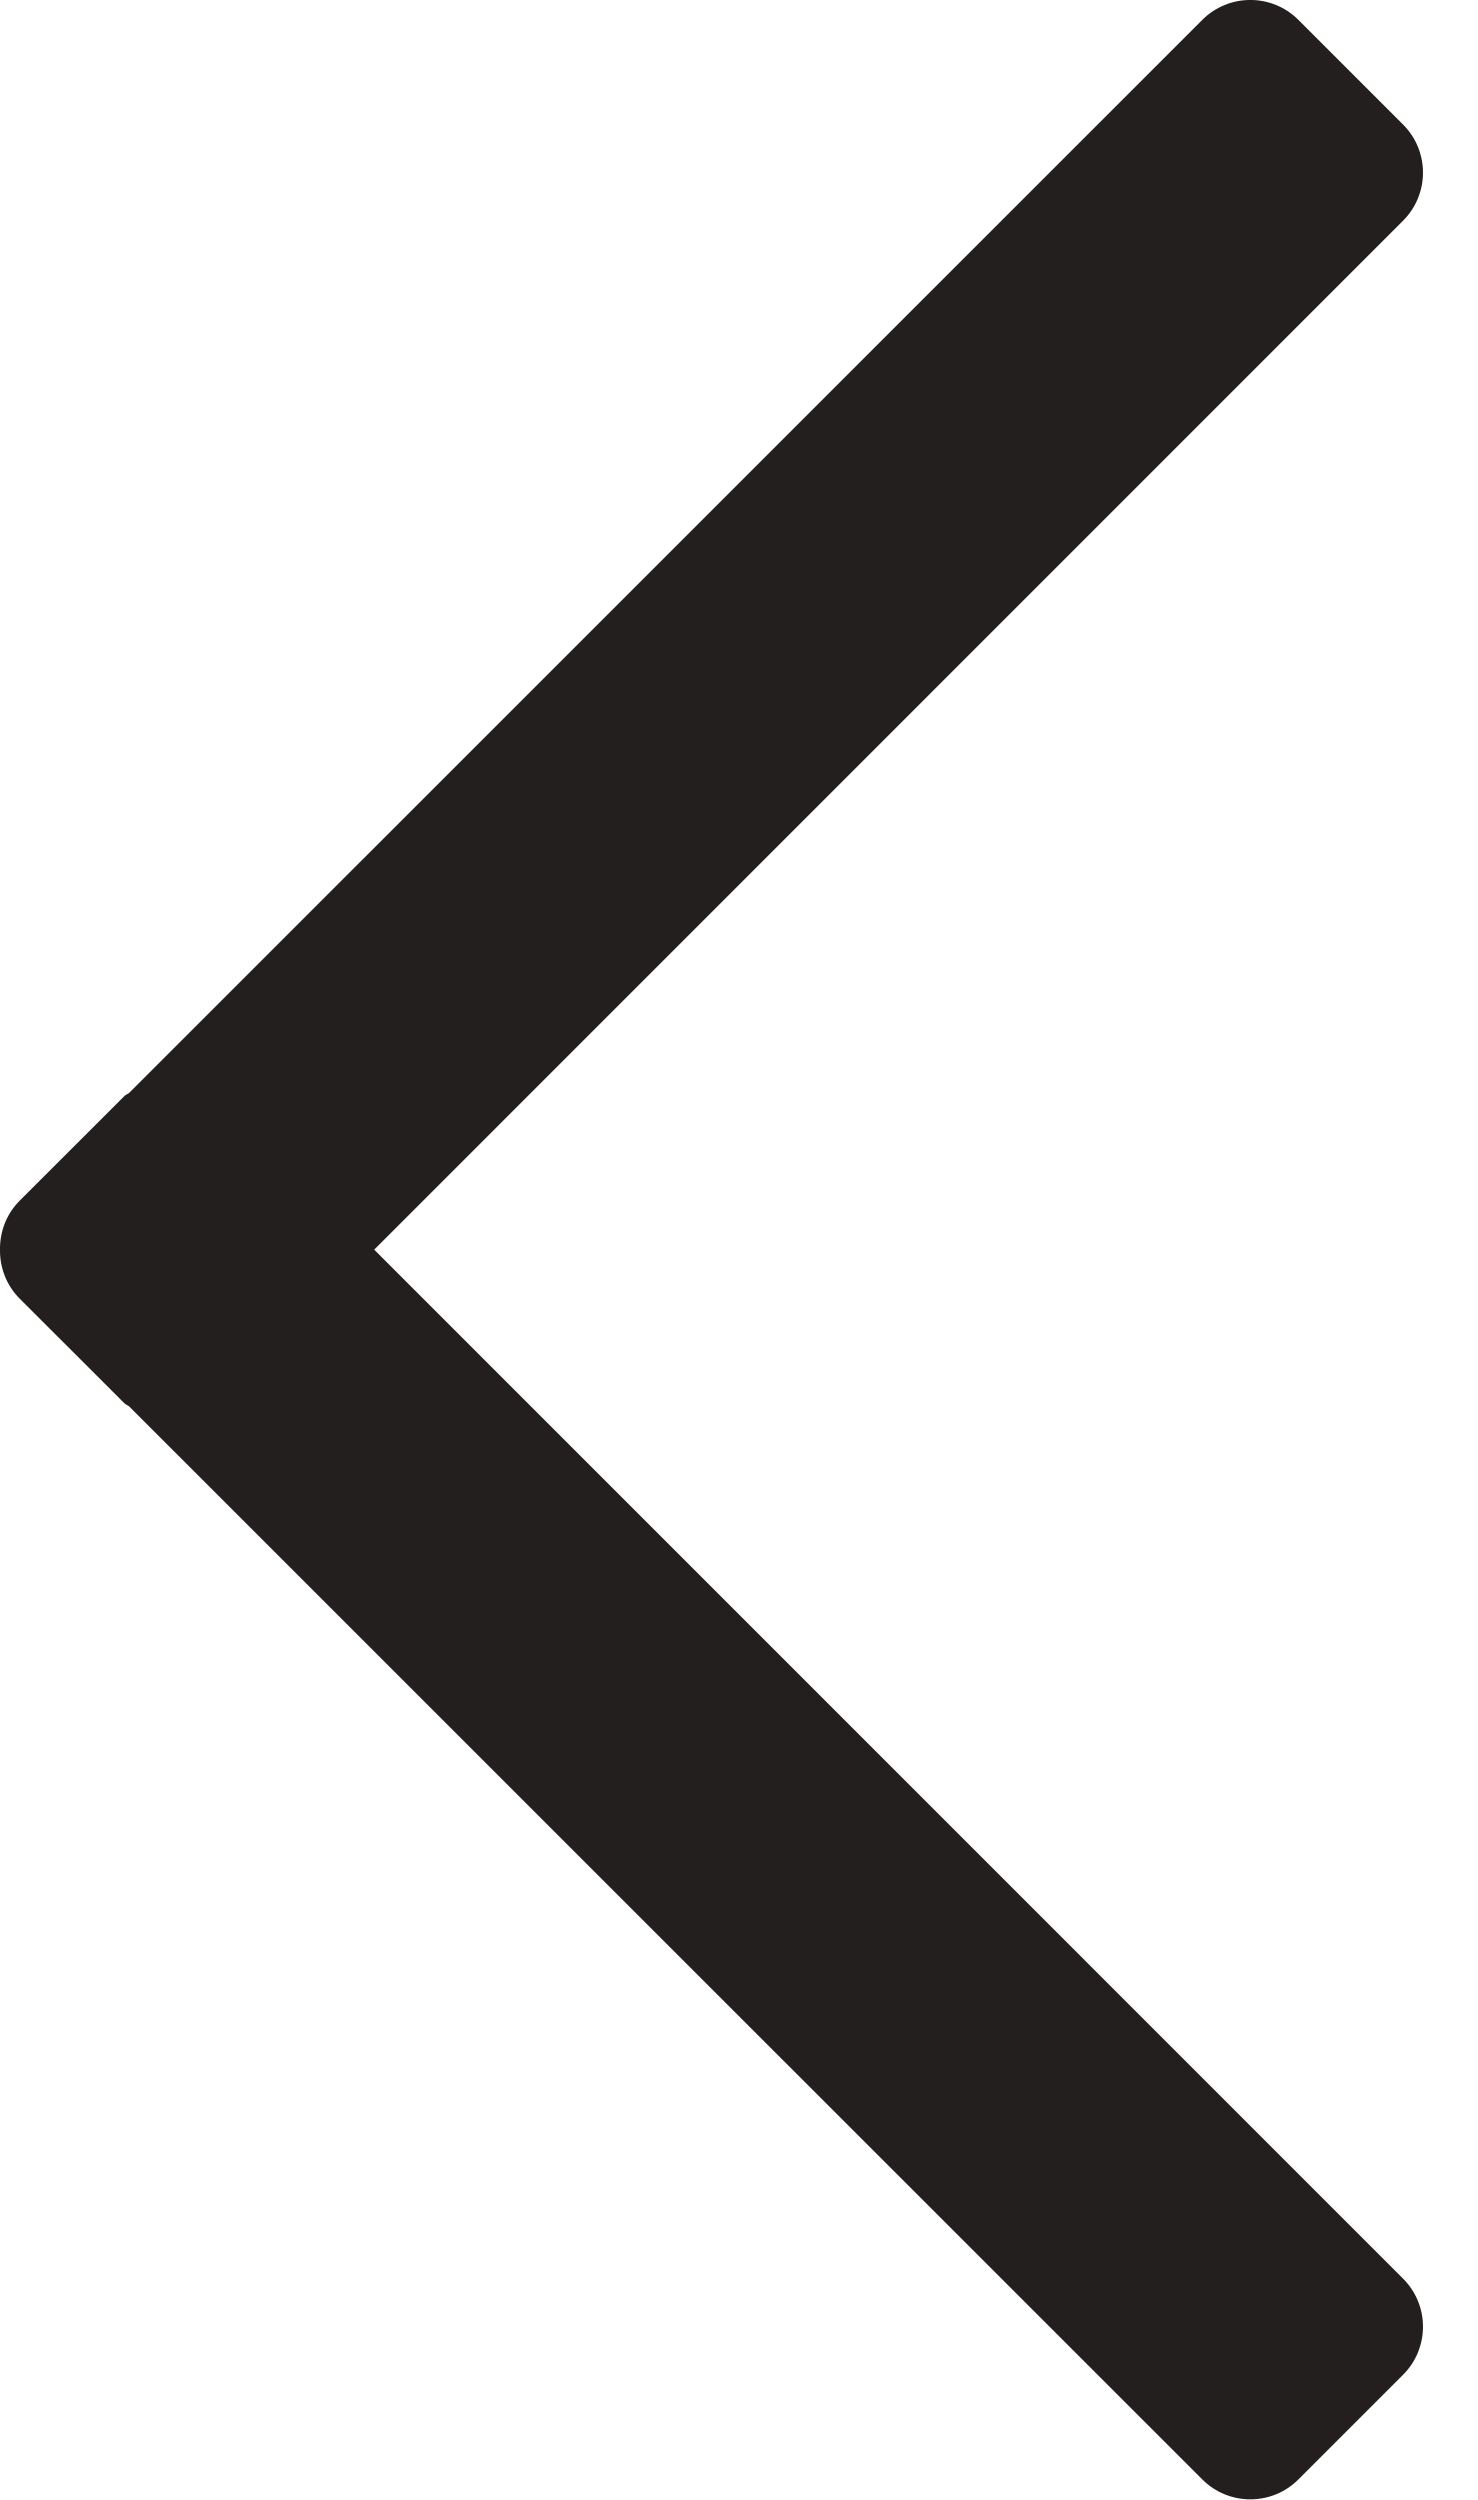
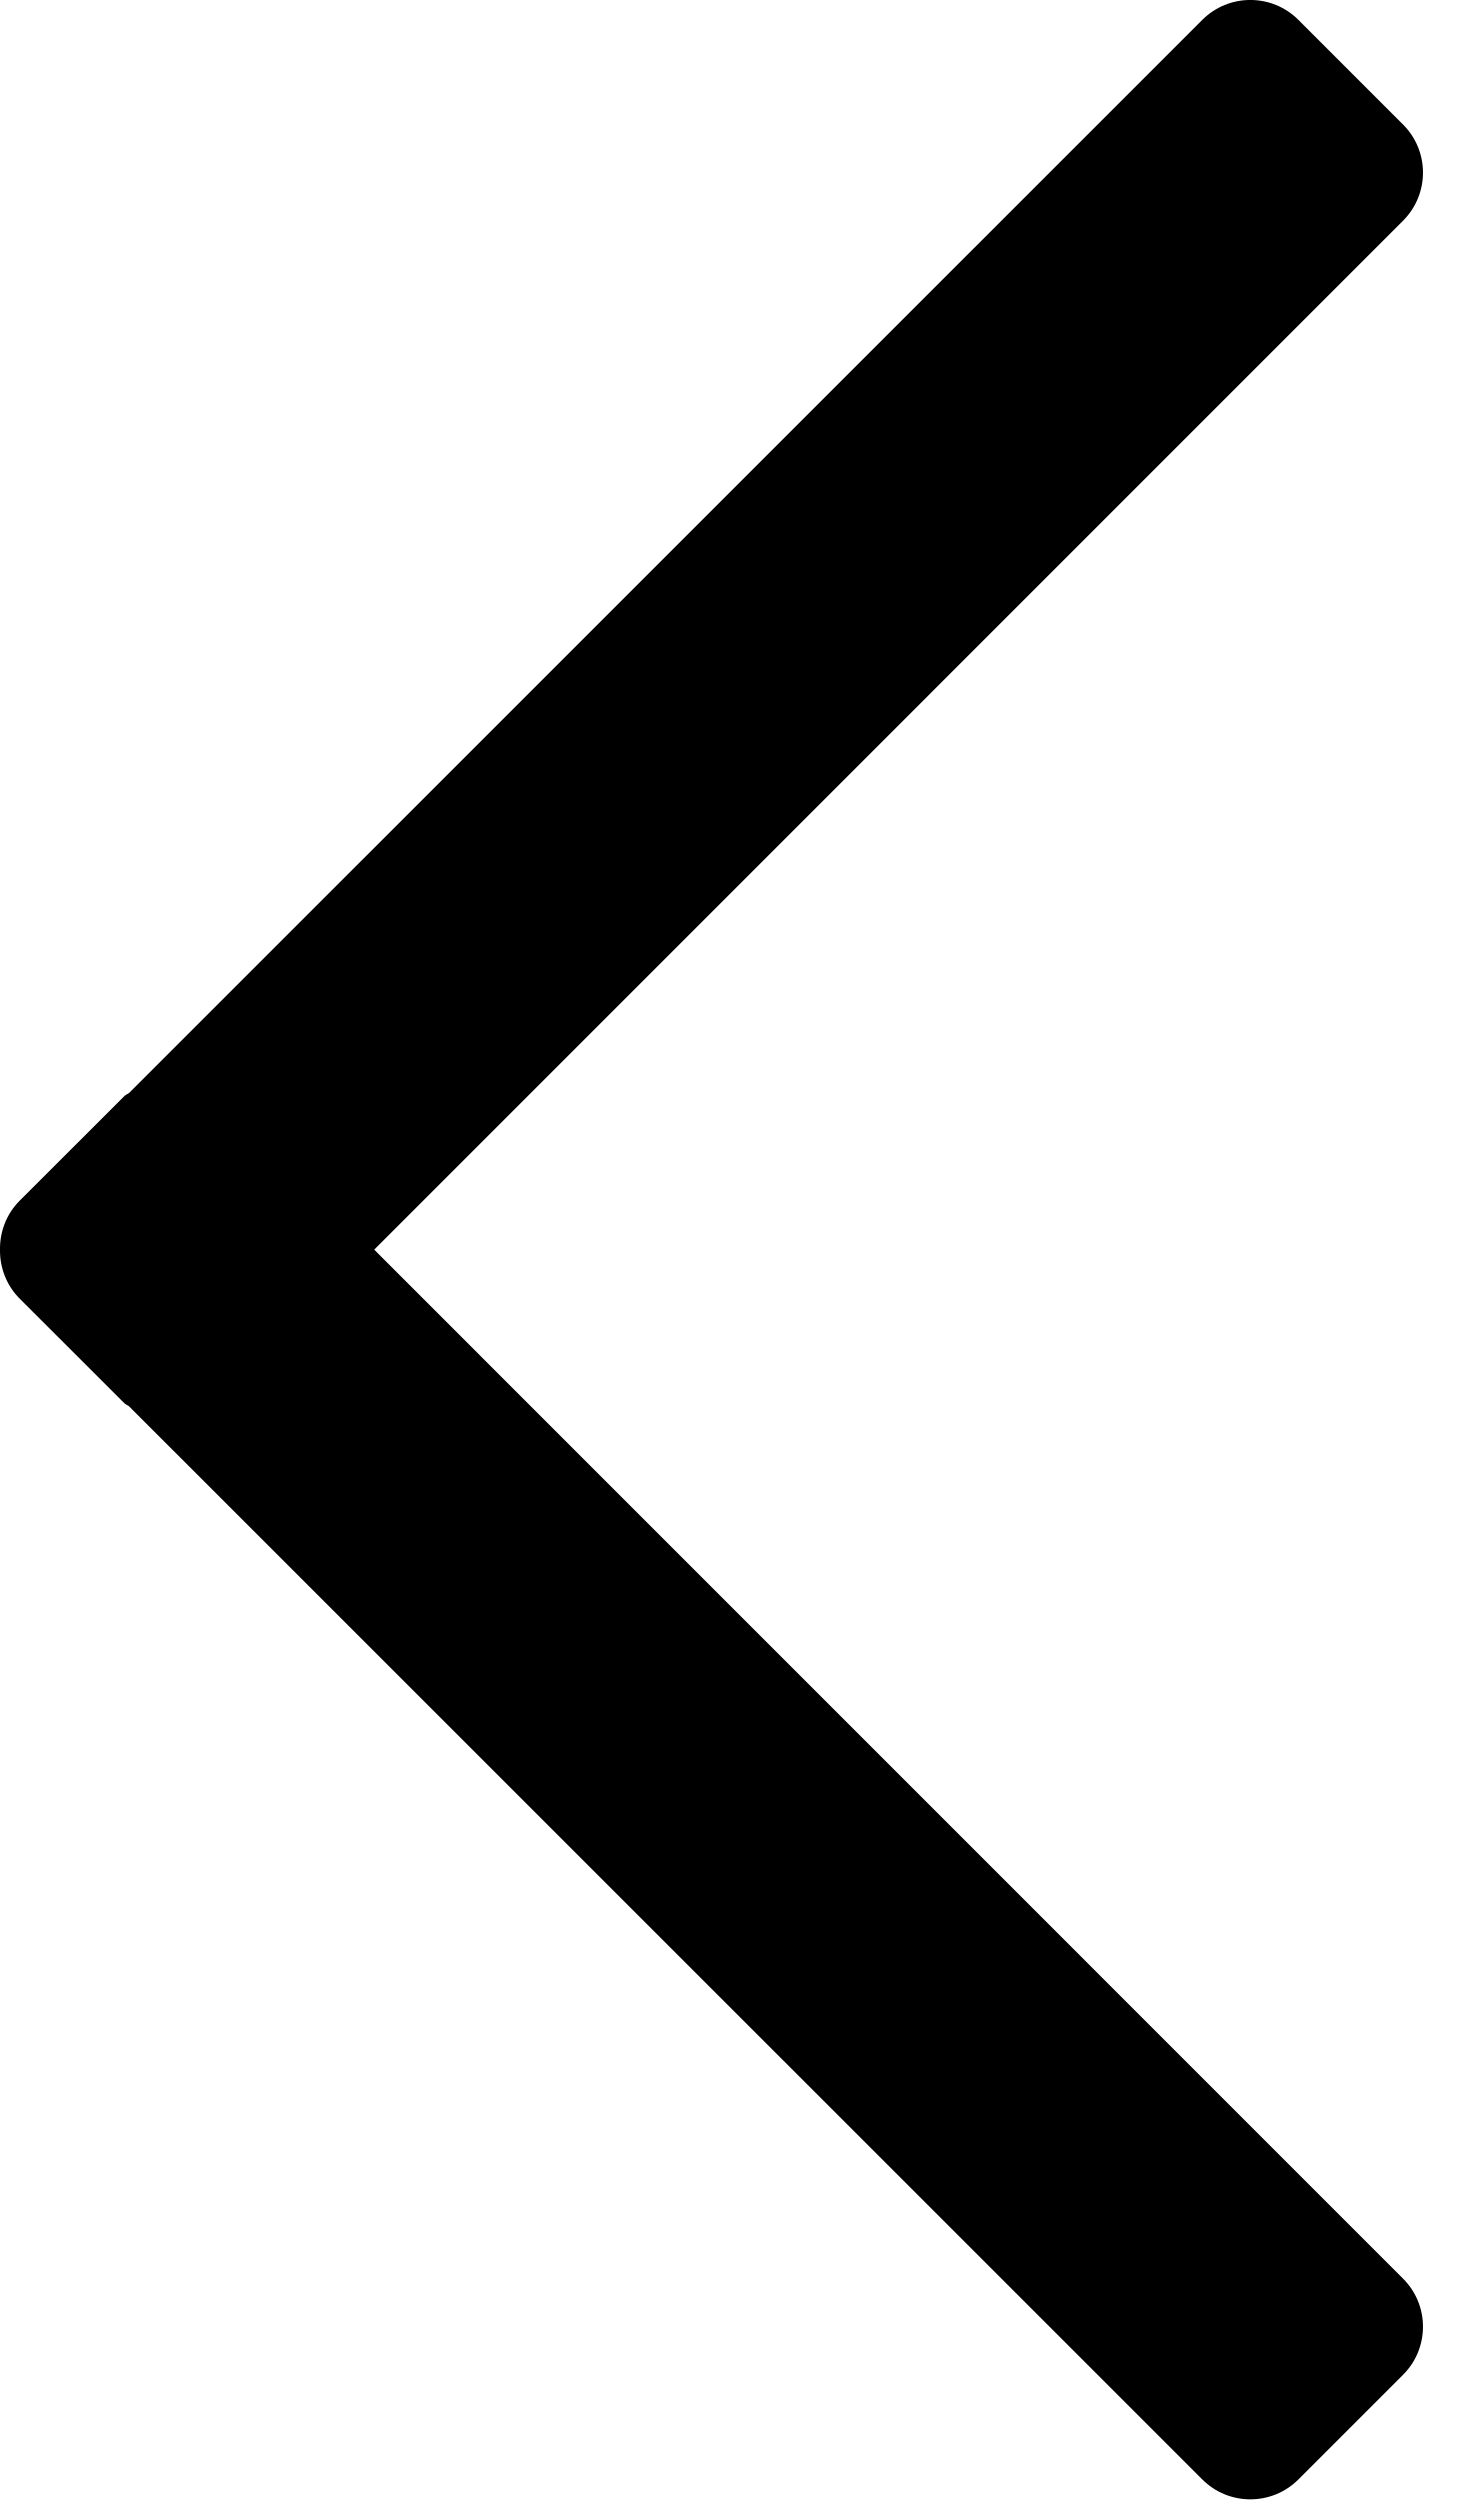
<svg xmlns="http://www.w3.org/2000/svg" width="13px" height="22px" viewBox="0 0 13 22" version="1.1">
  <defs />
  <g id="site" stroke="none" stroke-width="1" fill="none" fill-rule="evenodd">
-     <g id="icon-previous" fill="#231F1F">
+     <g id="icon-previous" fill="#000000">
      <path d="M3.293,10.997 L12.346,1.943 C12.581,1.709 12.581,1.329 12.346,1.095 L11.427,0.176 C11.193,-0.059 10.813,-0.059 10.579,0.176 L1.137,9.617 C1.124,9.628 1.106,9.633 1.094,9.646 L0.174,10.565 C0.055,10.684 -0.002,10.841 5.08328599e-05,10.997 C-0.002,11.153 0.055,11.31 0.174,11.429 L1.094,12.348 C1.106,12.361 1.124,12.365 1.137,12.377 L10.579,21.818 C10.813,22.053 11.193,22.053 11.427,21.818 L12.346,20.899 C12.581,20.665 12.581,20.285 12.346,20.051 L3.293,10.997 Z" id="Fill-1" />
    </g>
  </g>
</svg>
